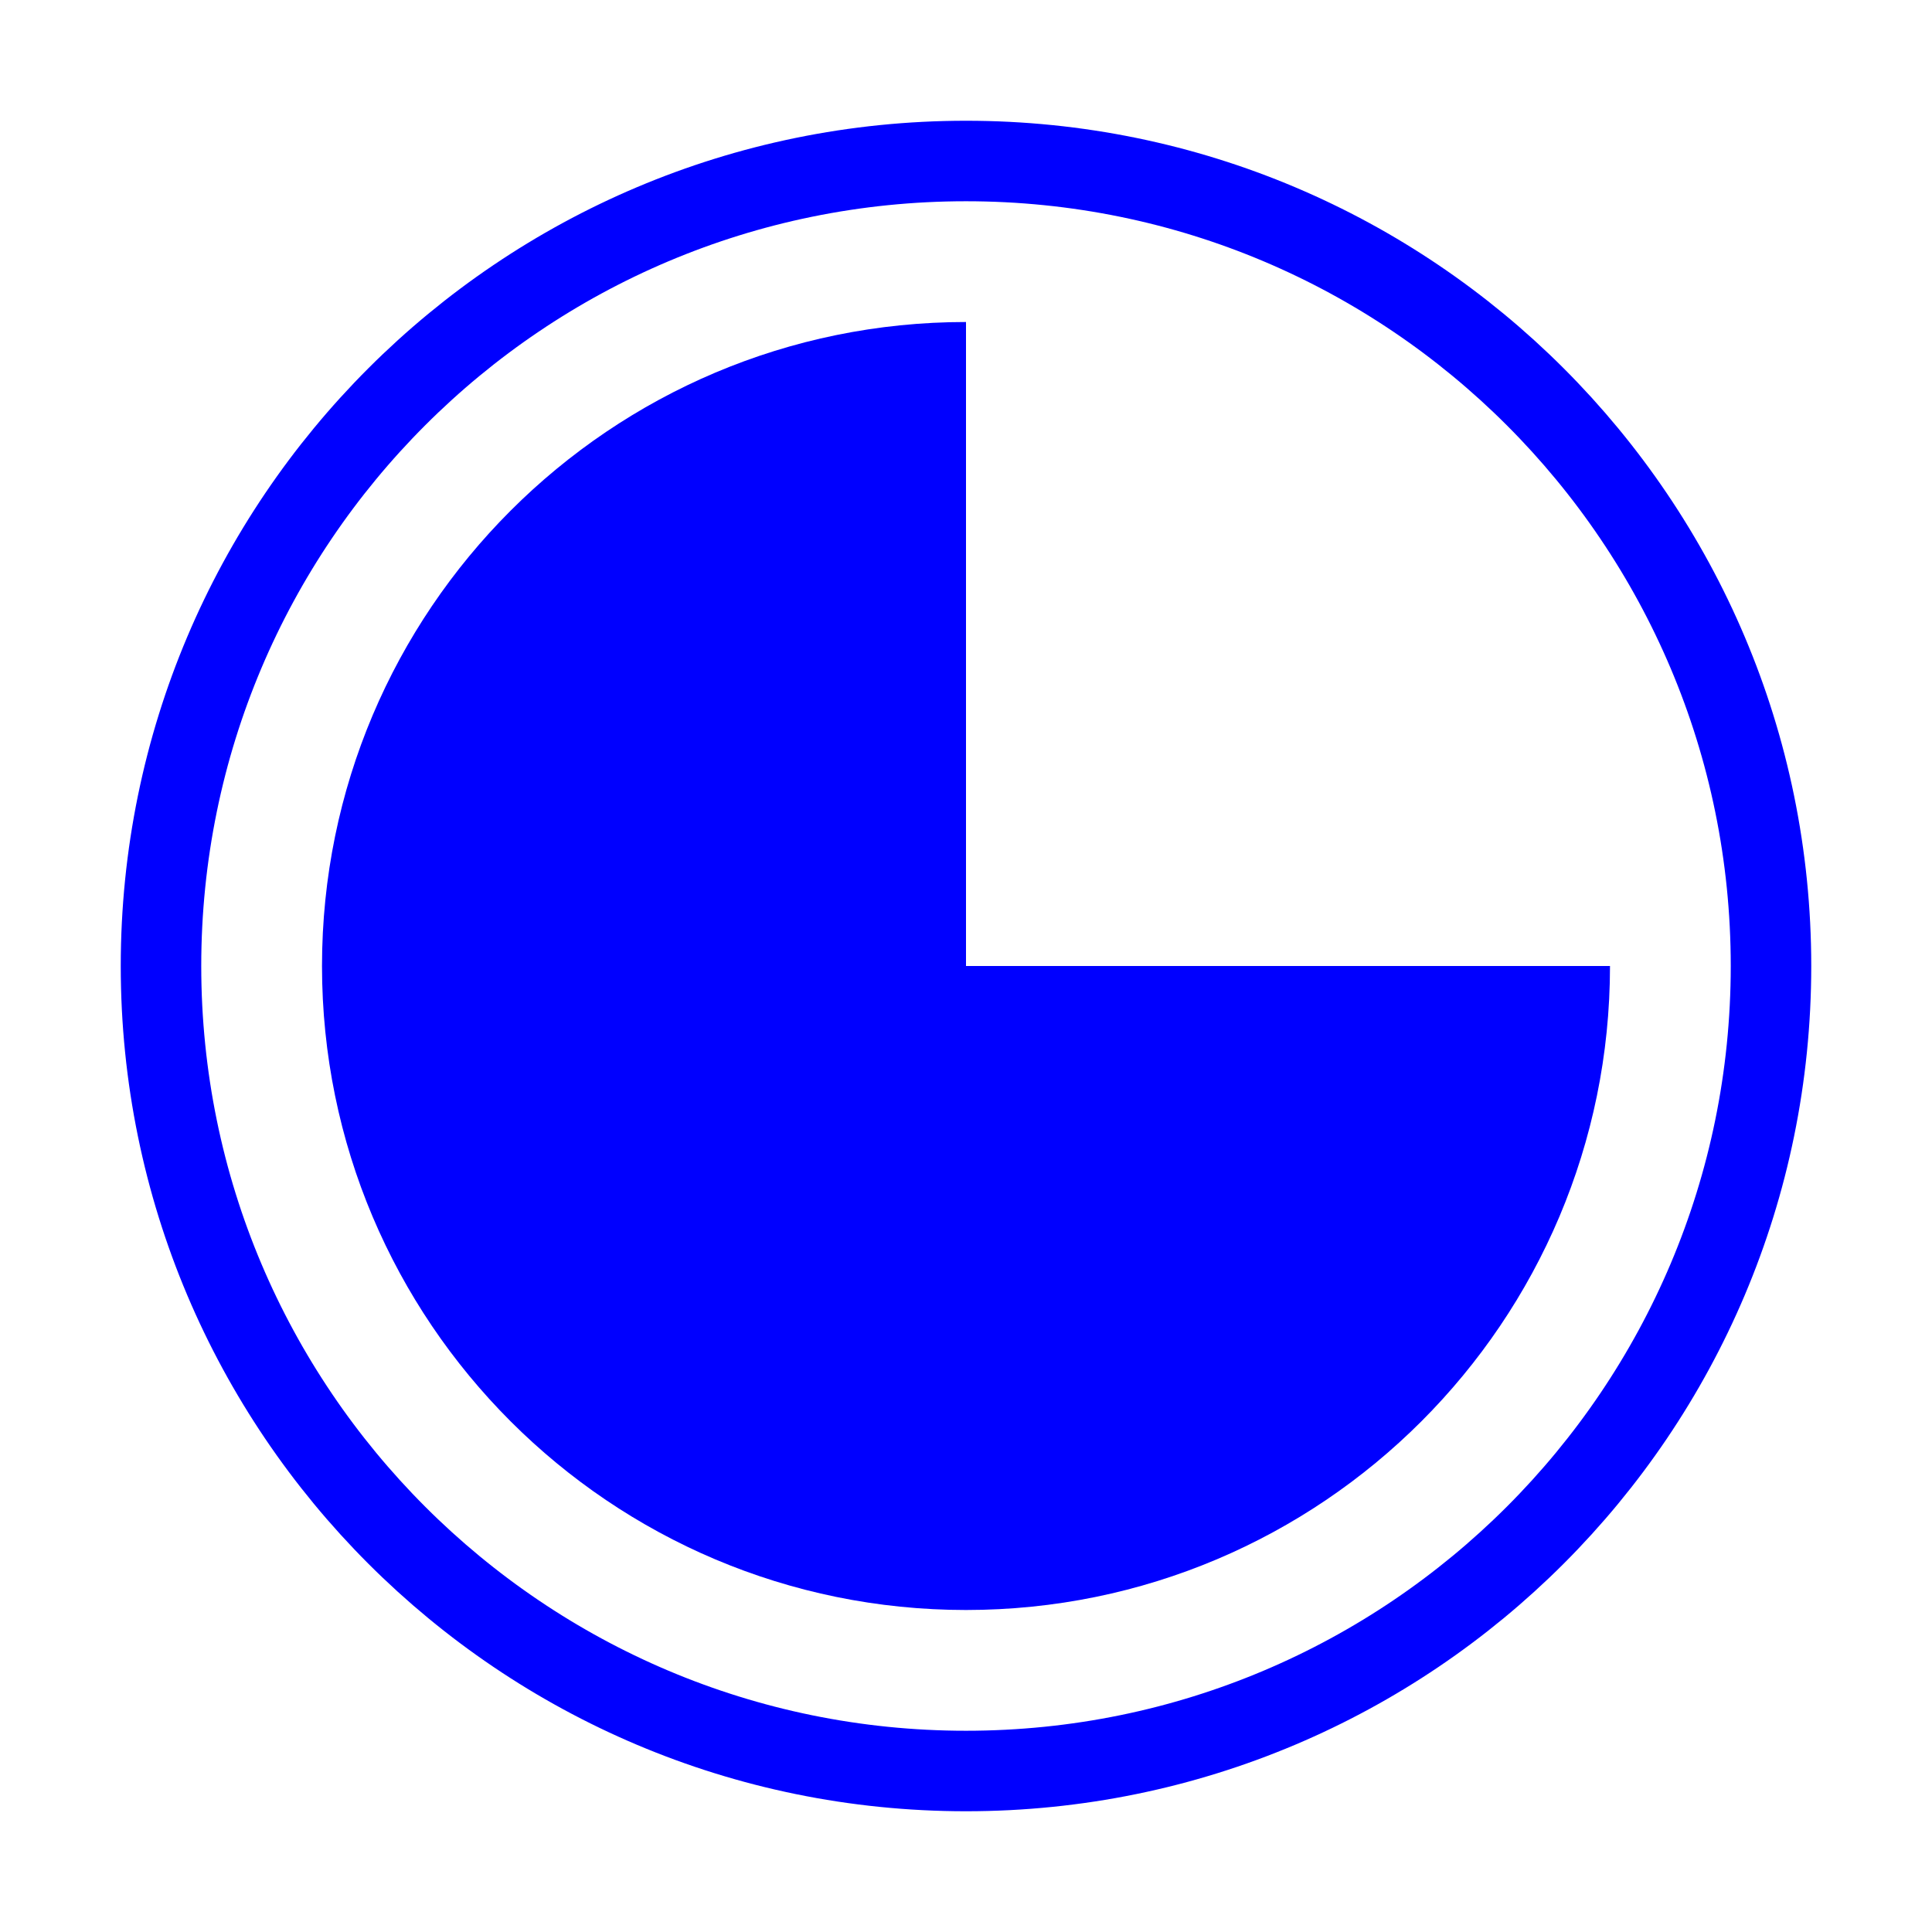
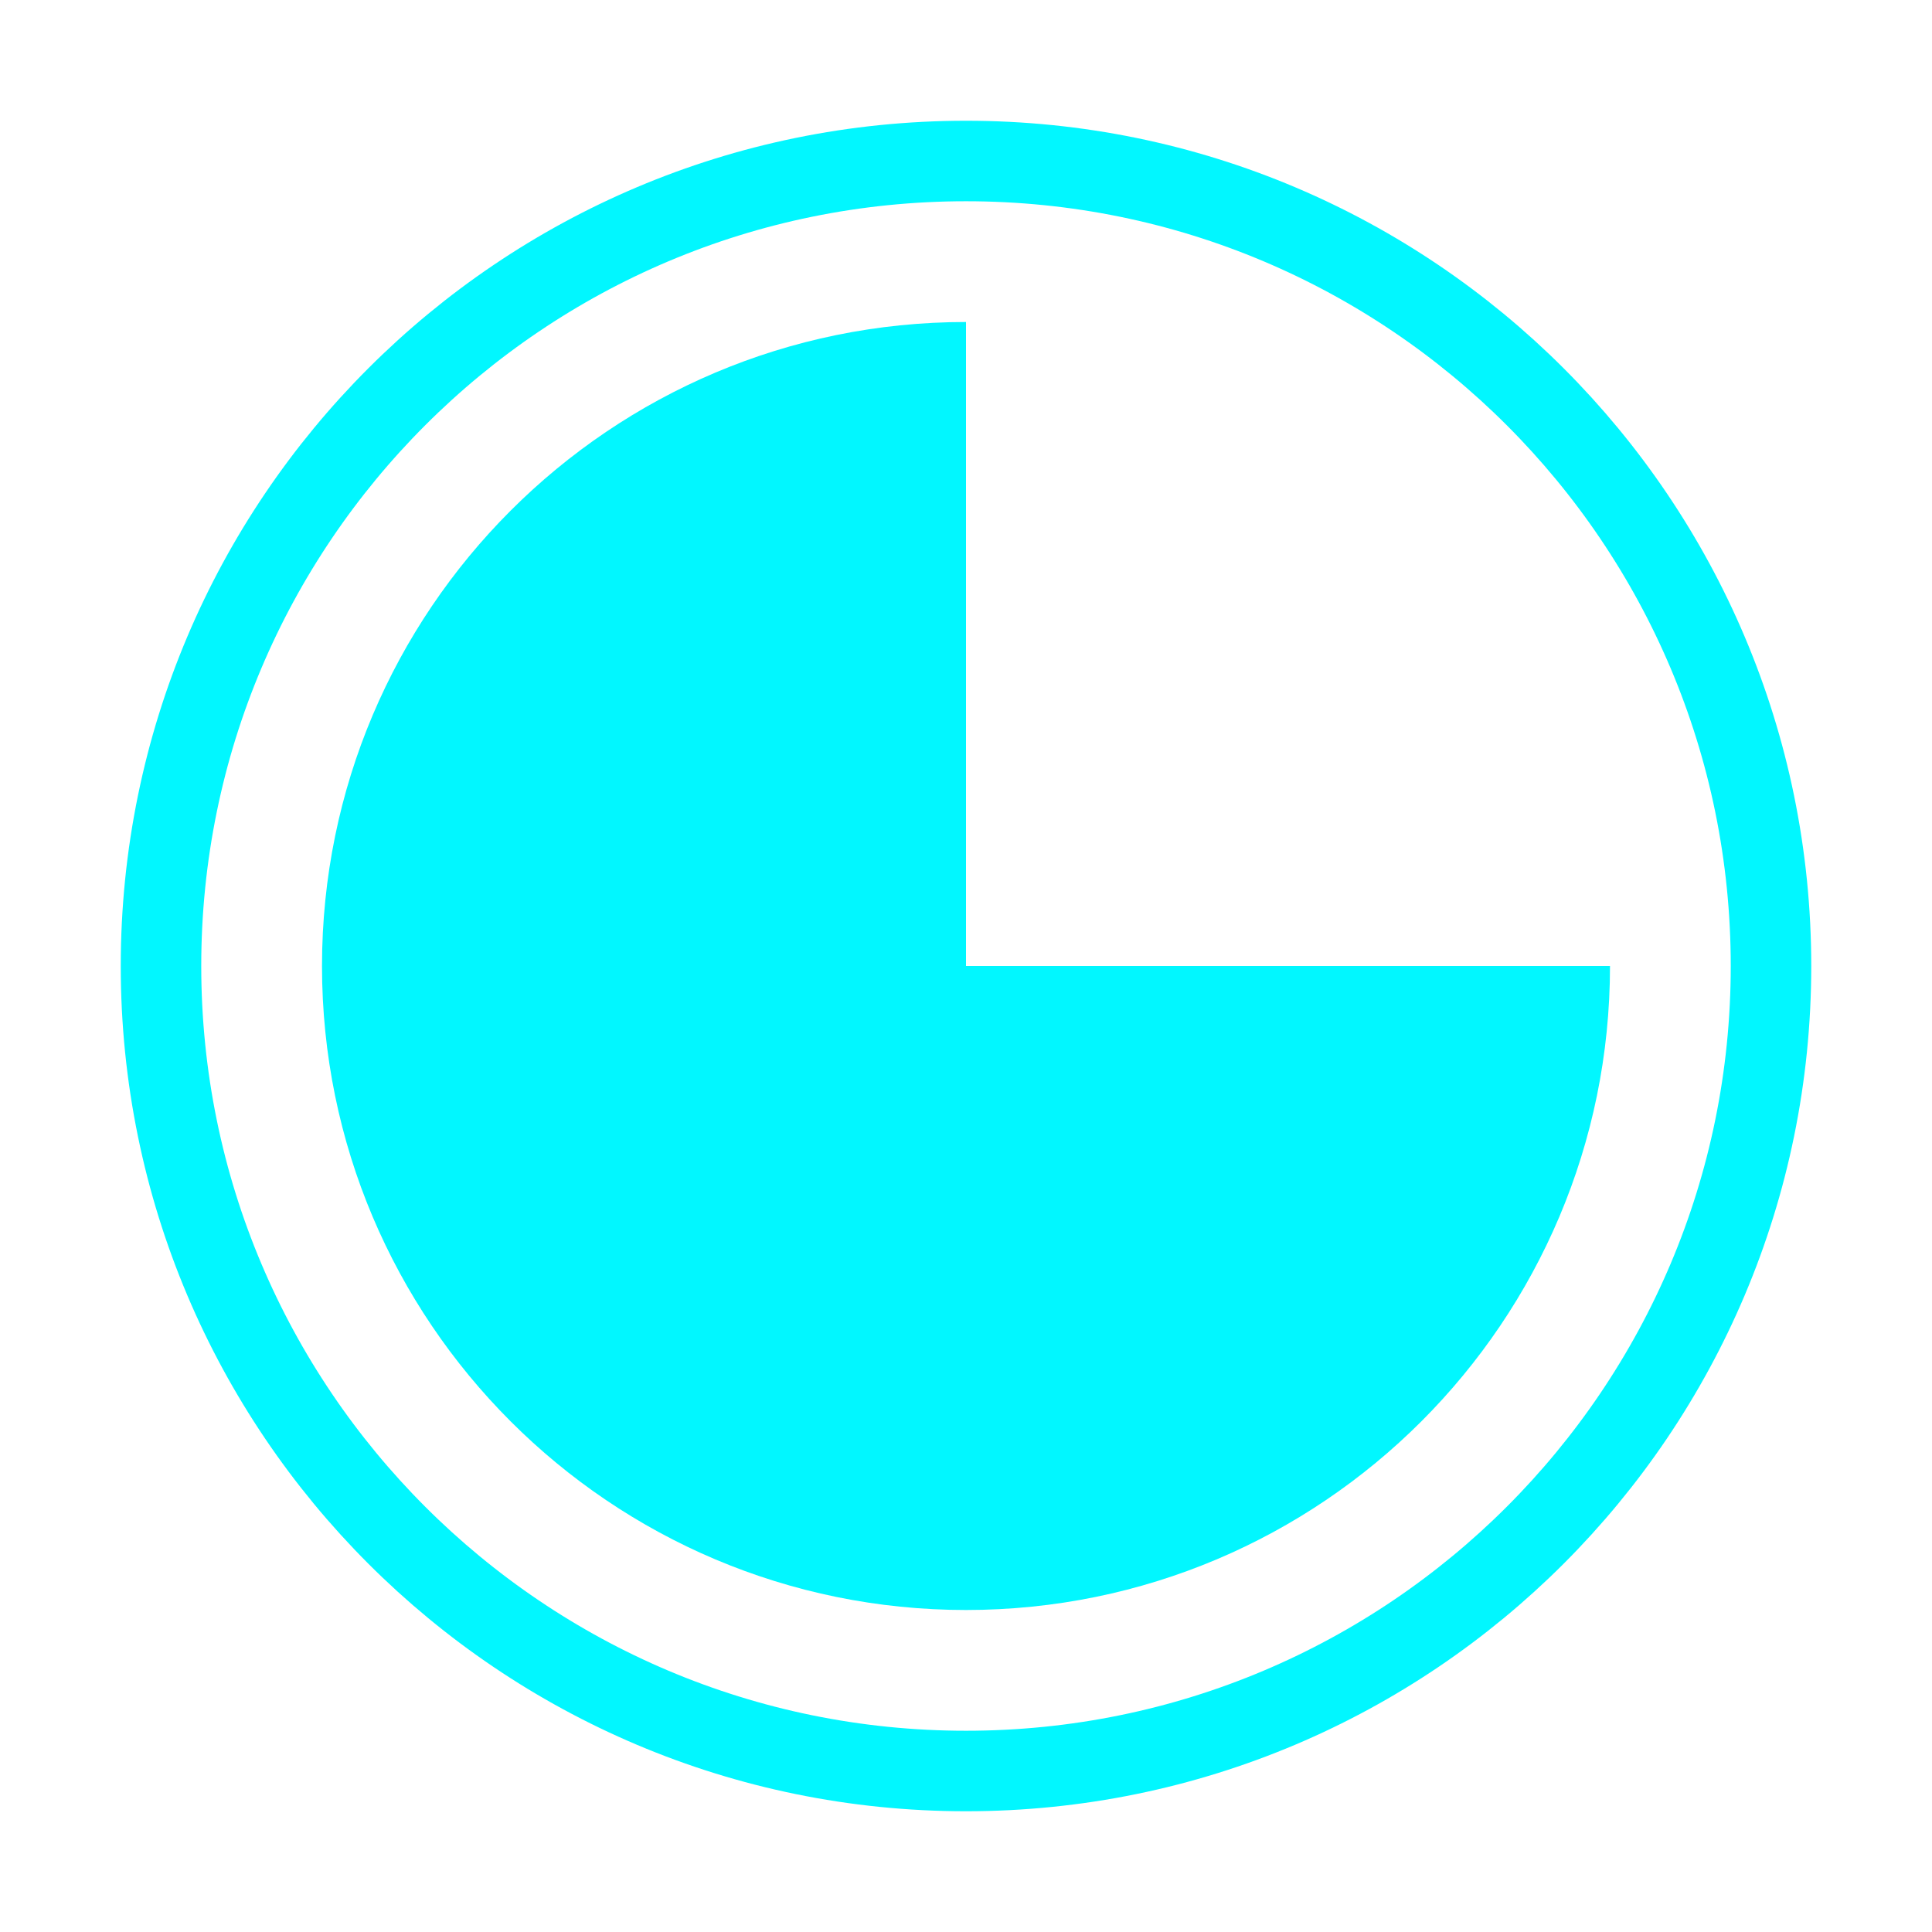
<svg xmlns="http://www.w3.org/2000/svg" className="animate-spin -ml-1 mr-3 h-5 w-5 text-white-0" fill="none" viewBox="0 0 24 24">
-   <circle className="opacity-25" cx="12" cy="12" r="10" stroke="#0000ff" strokeWidth="4" />
-   <path className="opacity-75" fill="#0000ff" d="M4 12c0-4.418 3.582-8 8-8v8h8c0 4.418-3.582 8-8 8s-8-3.582-8-8z" />
+   <circle className="opacity-25" cx="12" cy="12" r="10" stroke="#01F7FF" strokeWidth="4" />
+   <path className="opacity-75" fill="#01F7FF" d="M4 12c0-4.418 3.582-8 8-8v8h8c0 4.418-3.582 8-8 8s-8-3.582-8-8z" />
</svg>
